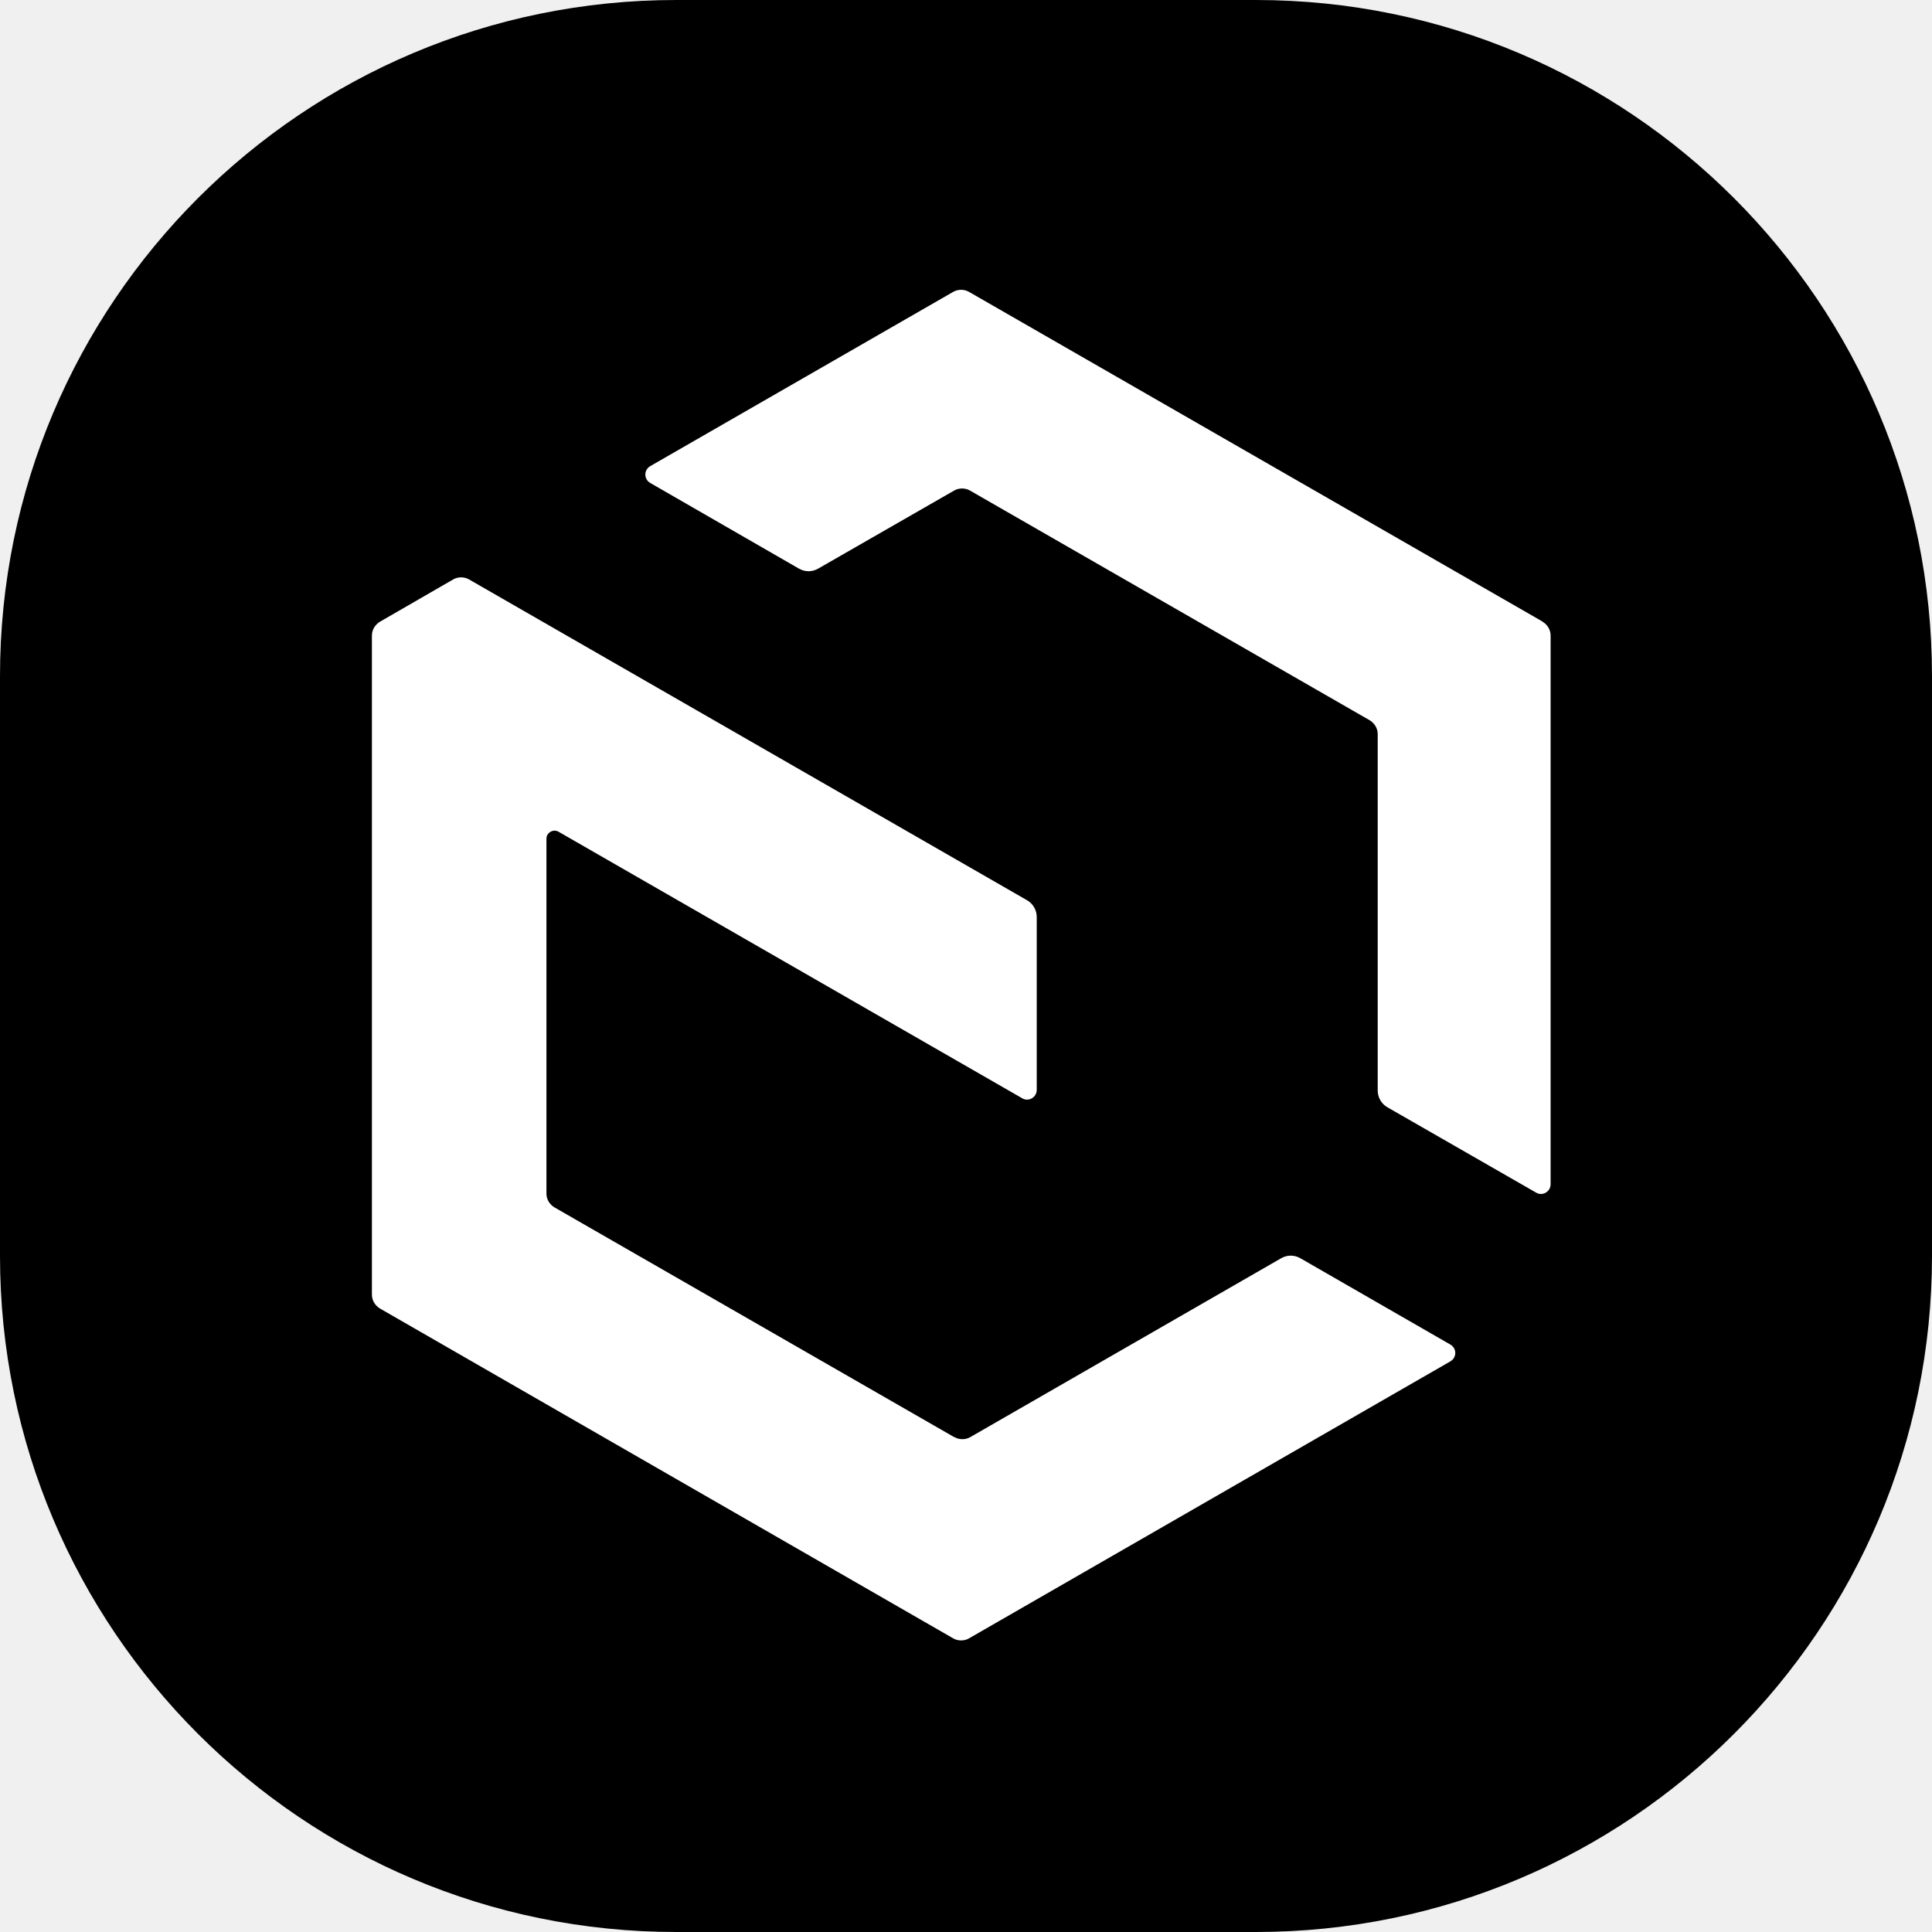
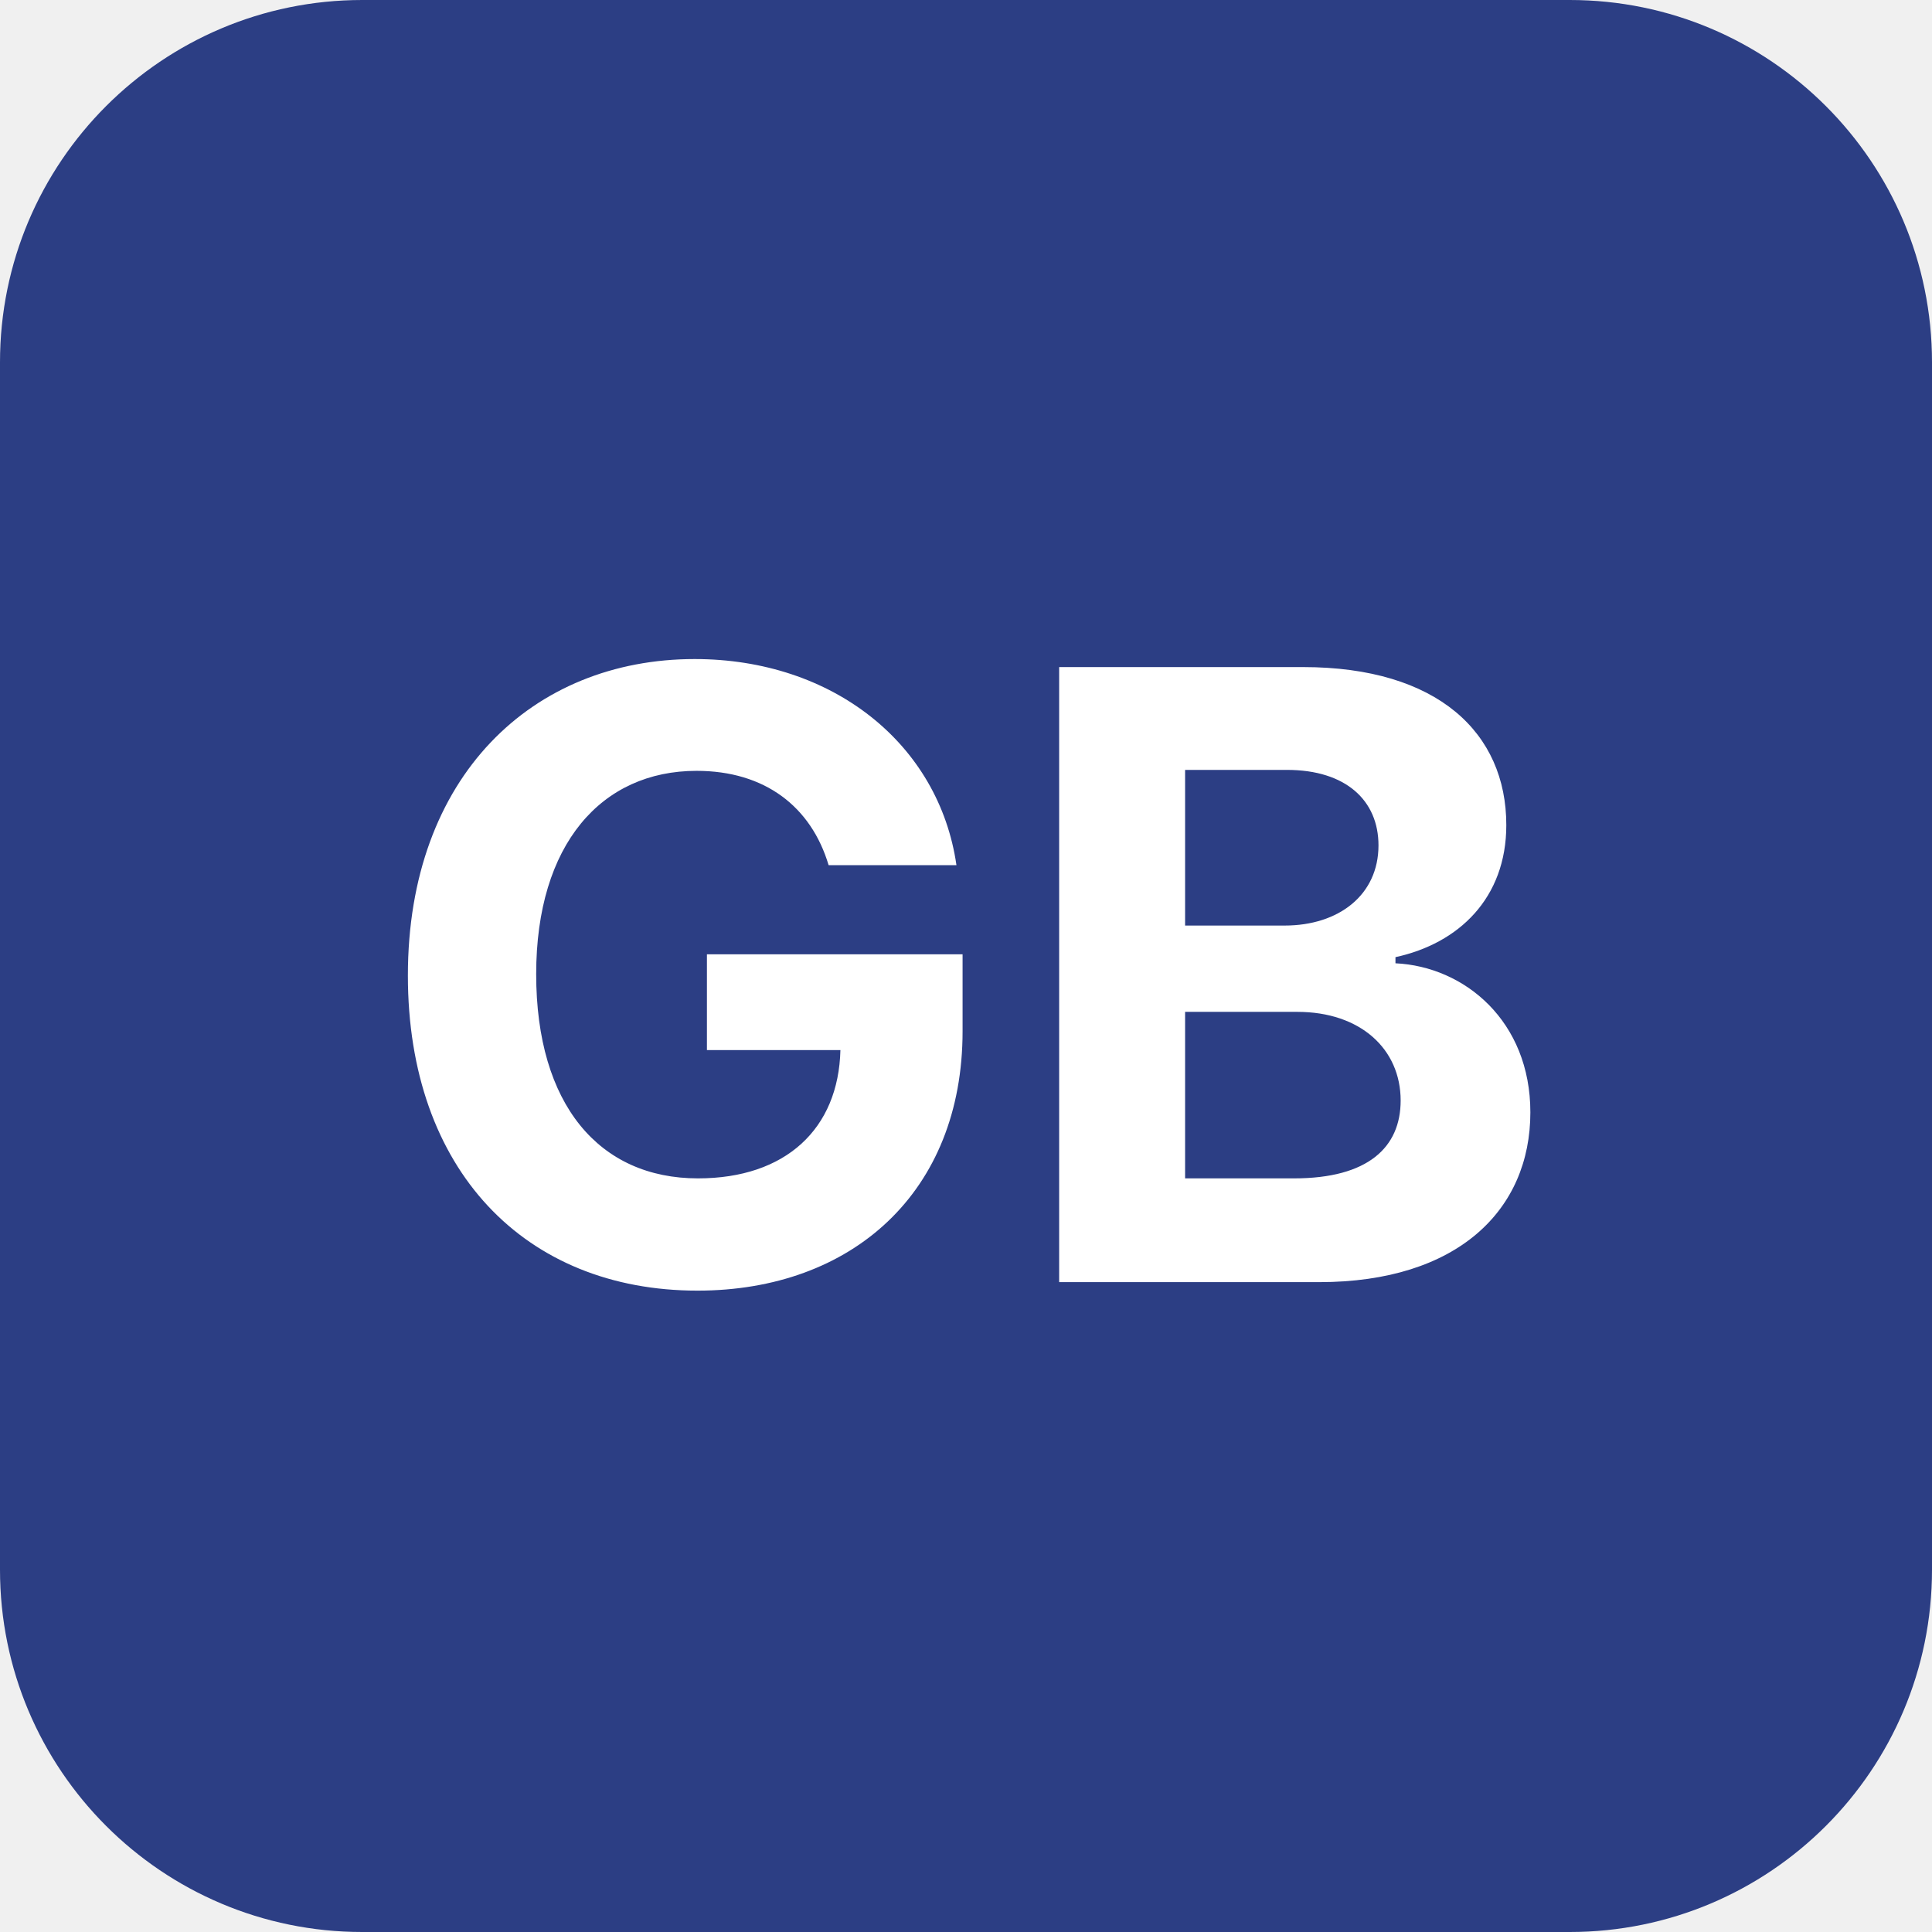
- <svg xmlns="http://www.w3.org/2000/svg" version="1.1" width="1000" height="1000">
-   <style>
-     #light-icon {
-       display: inline;
-     }
-     #dark-icon {
-       display: none;
-     }
- 
-     @media (prefers-color-scheme: dark) {
-       #light-icon {
-         display: none;
-       }
-       #dark-icon {
-         display: inline;
-       }
-     }
-   </style>
-   <g id="light-icon">
-     <svg version="1.1" width="1000" height="1000">
-       <g clip-path="url(#SvgjsClipPath1059)">
-         <rect width="1000" height="1000" fill="#000000" />
-         <g transform="matrix(5,0,0,5,192.5,150)">
-           <svg version="1.1" width="123" height="140">
-             <svg width="123" height="140" viewBox="0 0 123 140" fill="none">
-               <path d="M60.257 118.758L18.904 94.992C18.402 94.692 18.067 94.158 18.067 93.558V56.825C18.067 56.192 18.77 55.792 19.305 56.092L67.316 83.692C67.986 84.092 68.822 83.592 68.822 82.825V64.925C68.822 64.225 68.454 63.558 67.818 63.192L10.071 29.992C9.569 29.692 8.9 29.692 8.398 29.992L0.836 34.358C0.335 34.658 0 35.192 0 35.792V104.025C0 104.625 0.335 105.158 0.836 105.458L60.157 139.592C60.658 139.892 61.328 139.892 61.829 139.592L111.647 110.925C112.317 110.525 112.317 109.592 111.647 109.192L96.123 100.258C95.487 99.892 94.751 99.892 94.116 100.258L61.963 118.758C61.461 119.058 60.792 119.058 60.29 118.758H60.257Z" fill="white" />
-               <path d="M121.149 34.325L61.829 0.225C61.328 -0.075 60.658 -0.075 60.157 0.225L28.807 18.258C28.138 18.658 28.138 19.592 28.807 19.992L44.197 28.858C44.833 29.225 45.569 29.225 46.205 28.858L60.257 20.792C60.759 20.492 61.428 20.492 61.93 20.792L103.283 44.558C103.785 44.858 104.12 45.392 104.12 45.992V82.892C104.12 83.592 104.488 84.258 105.123 84.625L120.514 93.458C121.183 93.858 122.019 93.358 122.019 92.592V35.792C122.019 35.192 121.685 34.658 121.183 34.358L121.149 34.325Z" fill="white" />
-             </svg>
-           </svg>
-         </g>
-       </g>
-       <defs>
-         <clipPath id="SvgjsClipPath1059">
-           <rect width="1000" height="1000" x="0" y="0" rx="350" ry="350" />
-         </clipPath>
-       </defs>
-     </svg>
-   </g>
-   <g id="dark-icon">
-     <svg version="1.1" width="1000" height="1000">
-       <g clip-path="url(#SvgjsClipPath1060)">
-         <rect width="1000" height="1000" fill="#000000" />
-         <g transform="matrix(5,0,0,5,192.5,150)">
-           <svg version="1.1" width="123" height="140">
-             <svg width="123" height="140" viewBox="0 0 123 140" fill="none">
-               <path d="M60.257 118.758L18.904 94.992C18.402 94.692 18.067 94.158 18.067 93.558V56.825C18.067 56.192 18.77 55.792 19.305 56.092L67.316 83.692C67.986 84.092 68.822 83.592 68.822 82.825V64.925C68.822 64.225 68.454 63.558 67.818 63.192L10.071 29.992C9.569 29.692 8.9 29.692 8.398 29.992L0.836 34.358C0.335 34.658 0 35.192 0 35.792V104.025C0 104.625 0.335 105.158 0.836 105.458L60.157 139.592C60.658 139.892 61.328 139.892 61.829 139.592L111.647 110.925C112.317 110.525 112.317 109.592 111.647 109.192L96.123 100.258C95.487 99.892 94.751 99.892 94.116 100.258L61.963 118.758C61.461 119.058 60.792 119.058 60.29 118.758H60.257Z" fill="white" />
-               <path d="M121.149 34.325L61.829 0.225C61.328 -0.075 60.658 -0.075 60.157 0.225L28.807 18.258C28.138 18.658 28.138 19.592 28.807 19.992L44.197 28.858C44.833 29.225 45.569 29.225 46.205 28.858L60.257 20.792C60.759 20.492 61.428 20.492 61.93 20.792L103.283 44.558C103.785 44.858 104.12 45.392 104.12 45.992V82.892C104.12 83.592 104.488 84.258 105.123 84.625L120.514 93.458C121.183 93.858 122.019 93.358 122.019 92.592V35.792C122.019 35.192 121.685 34.658 121.183 34.358L121.149 34.325Z" fill="white" />
-             </svg>
-           </svg>
-         </g>
-       </g>
-       <defs>
-         <clipPath id="SvgjsClipPath1060">
-           <rect width="1000" height="1000" x="0" y="0" rx="350" ry="350" />
-         </clipPath>
-       </defs>
-     </svg>
-   </g>
+ <svg xmlns="http://www.w3.org/2000/svg" viewBox="0 0 64 64">
+   <defs>
+     <style>
+       .bg { fill: #2c3e84; }
+       .text { fill: #ffffff; }
+     </style>
+   </defs>
+   <rect class="bg" width="64" height="64" rx="12" />
+   <text class="text" x="50%" y="50%" dominant-baseline="middle" text-anchor="middle" font-family="system-ui, -apple-system, sans-serif" font-size="28" font-weight="700">GB</text>
</svg>
